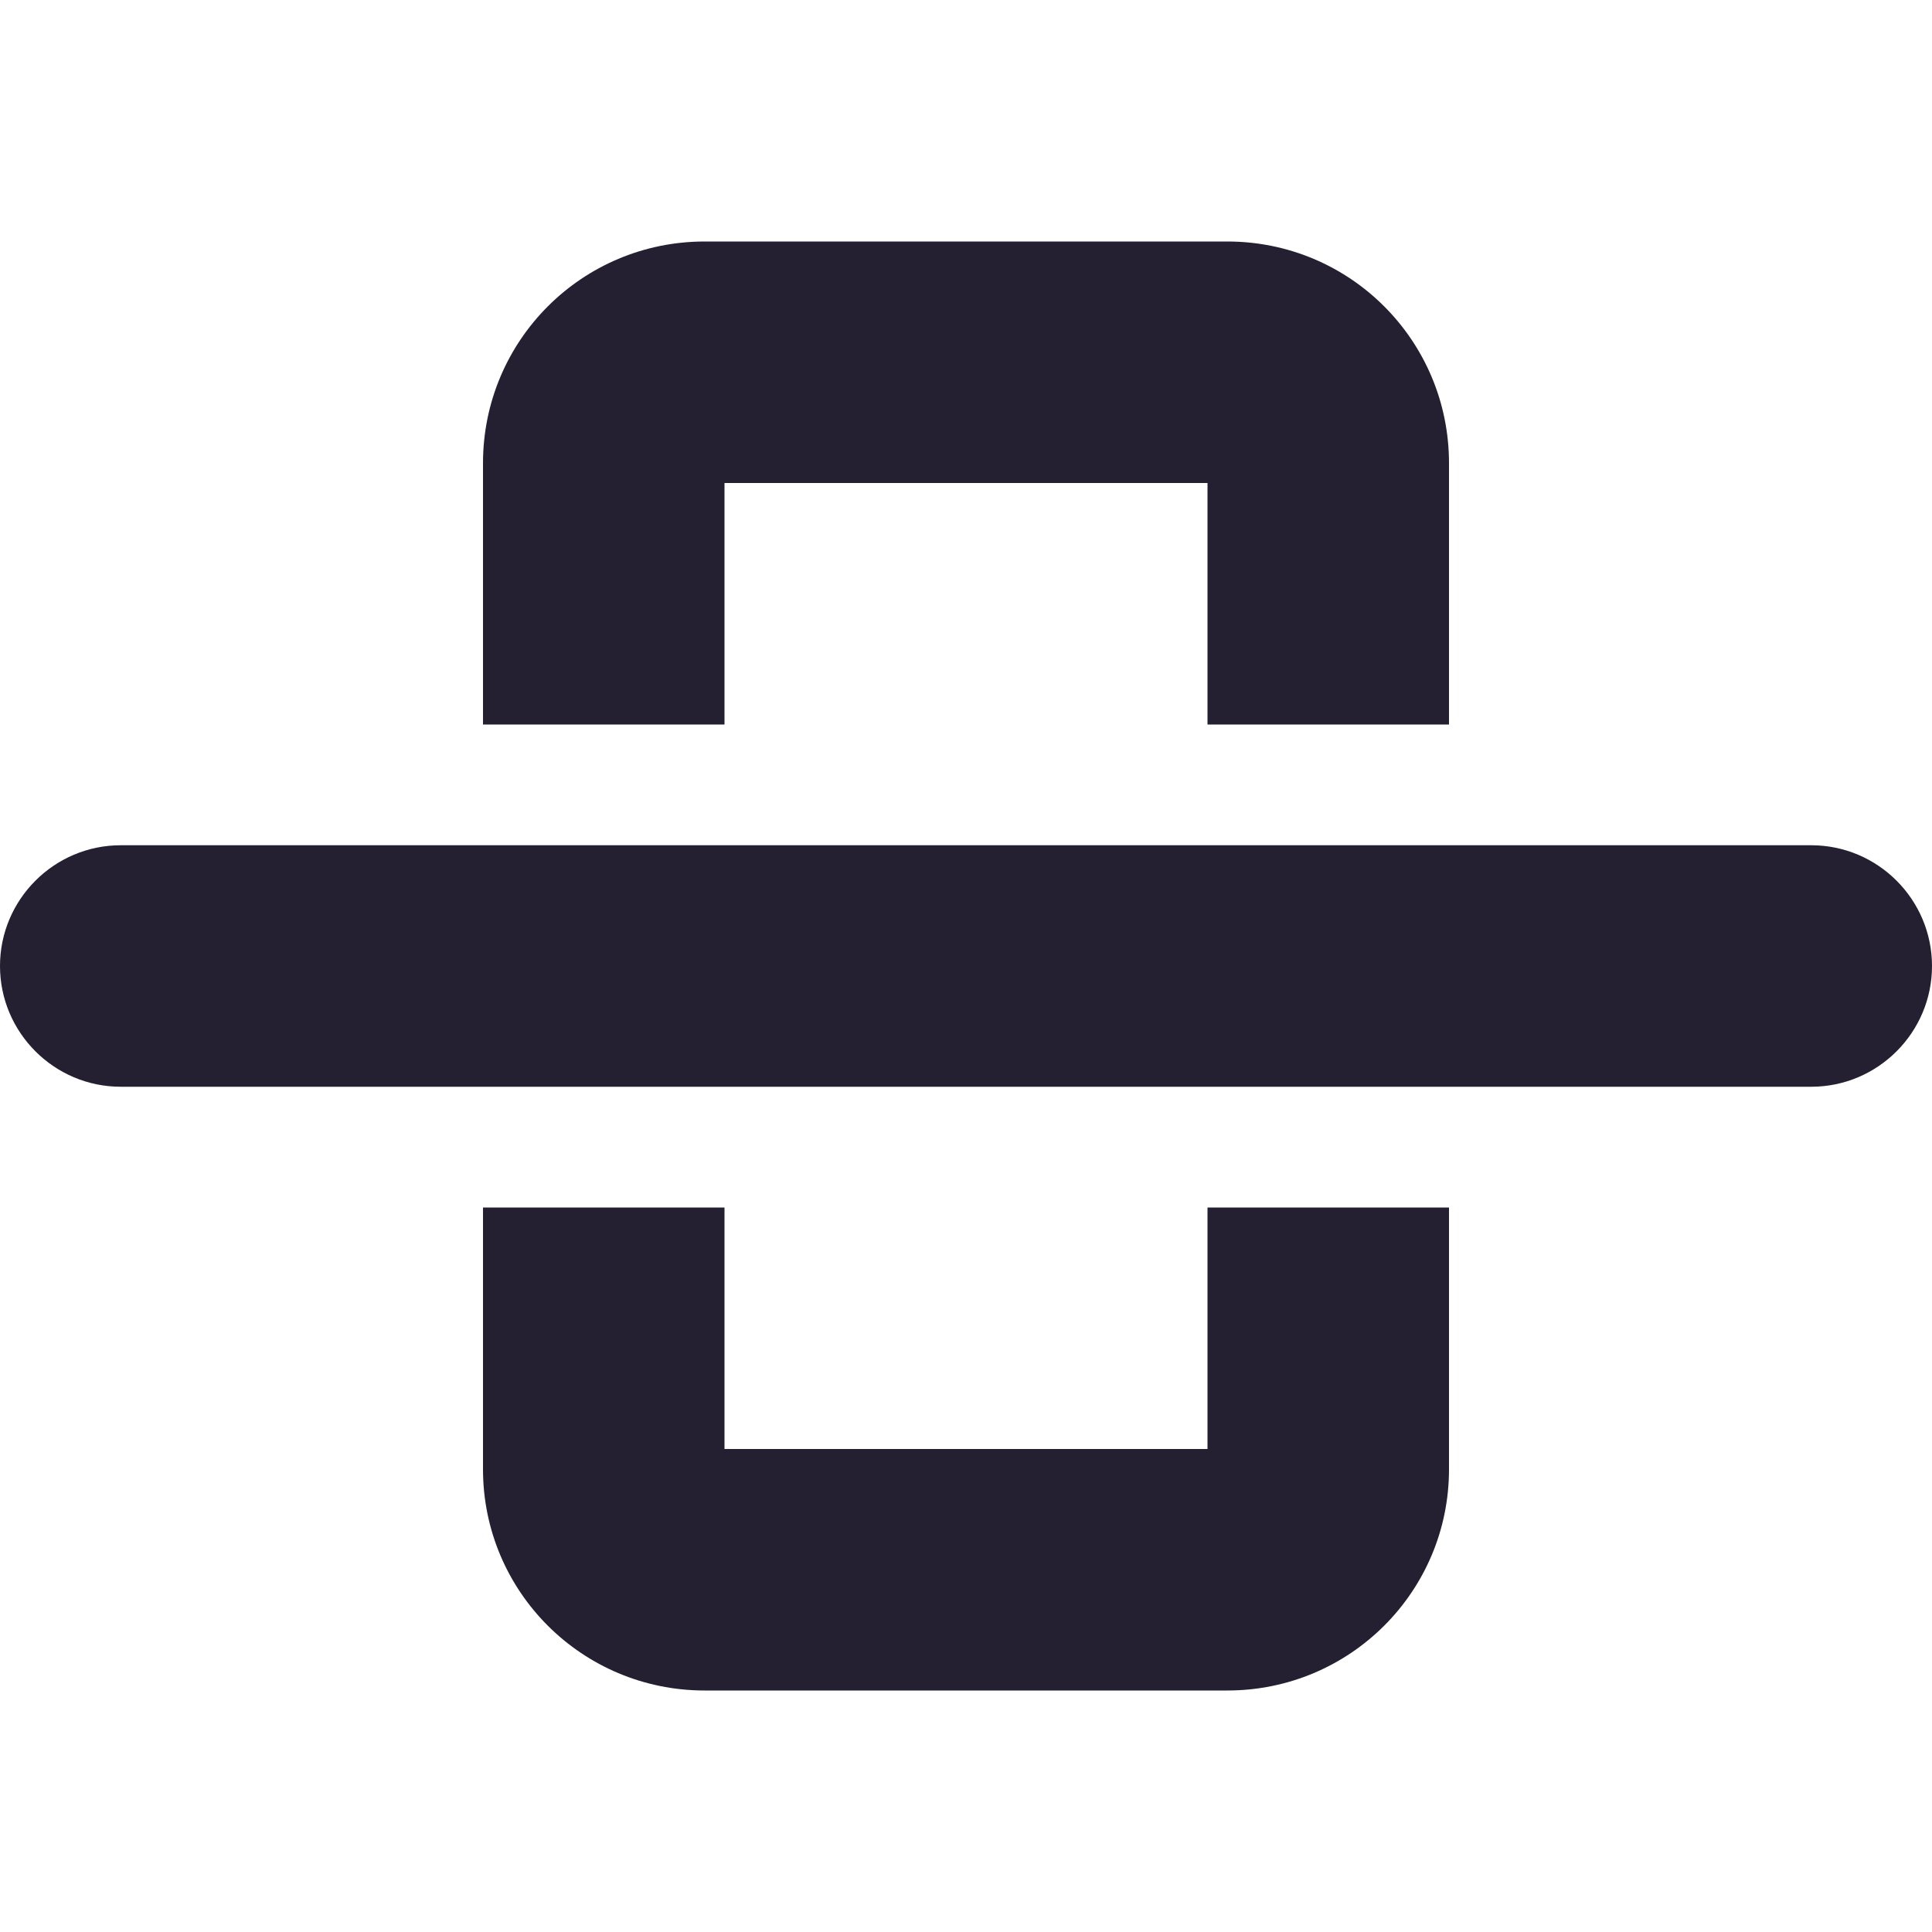
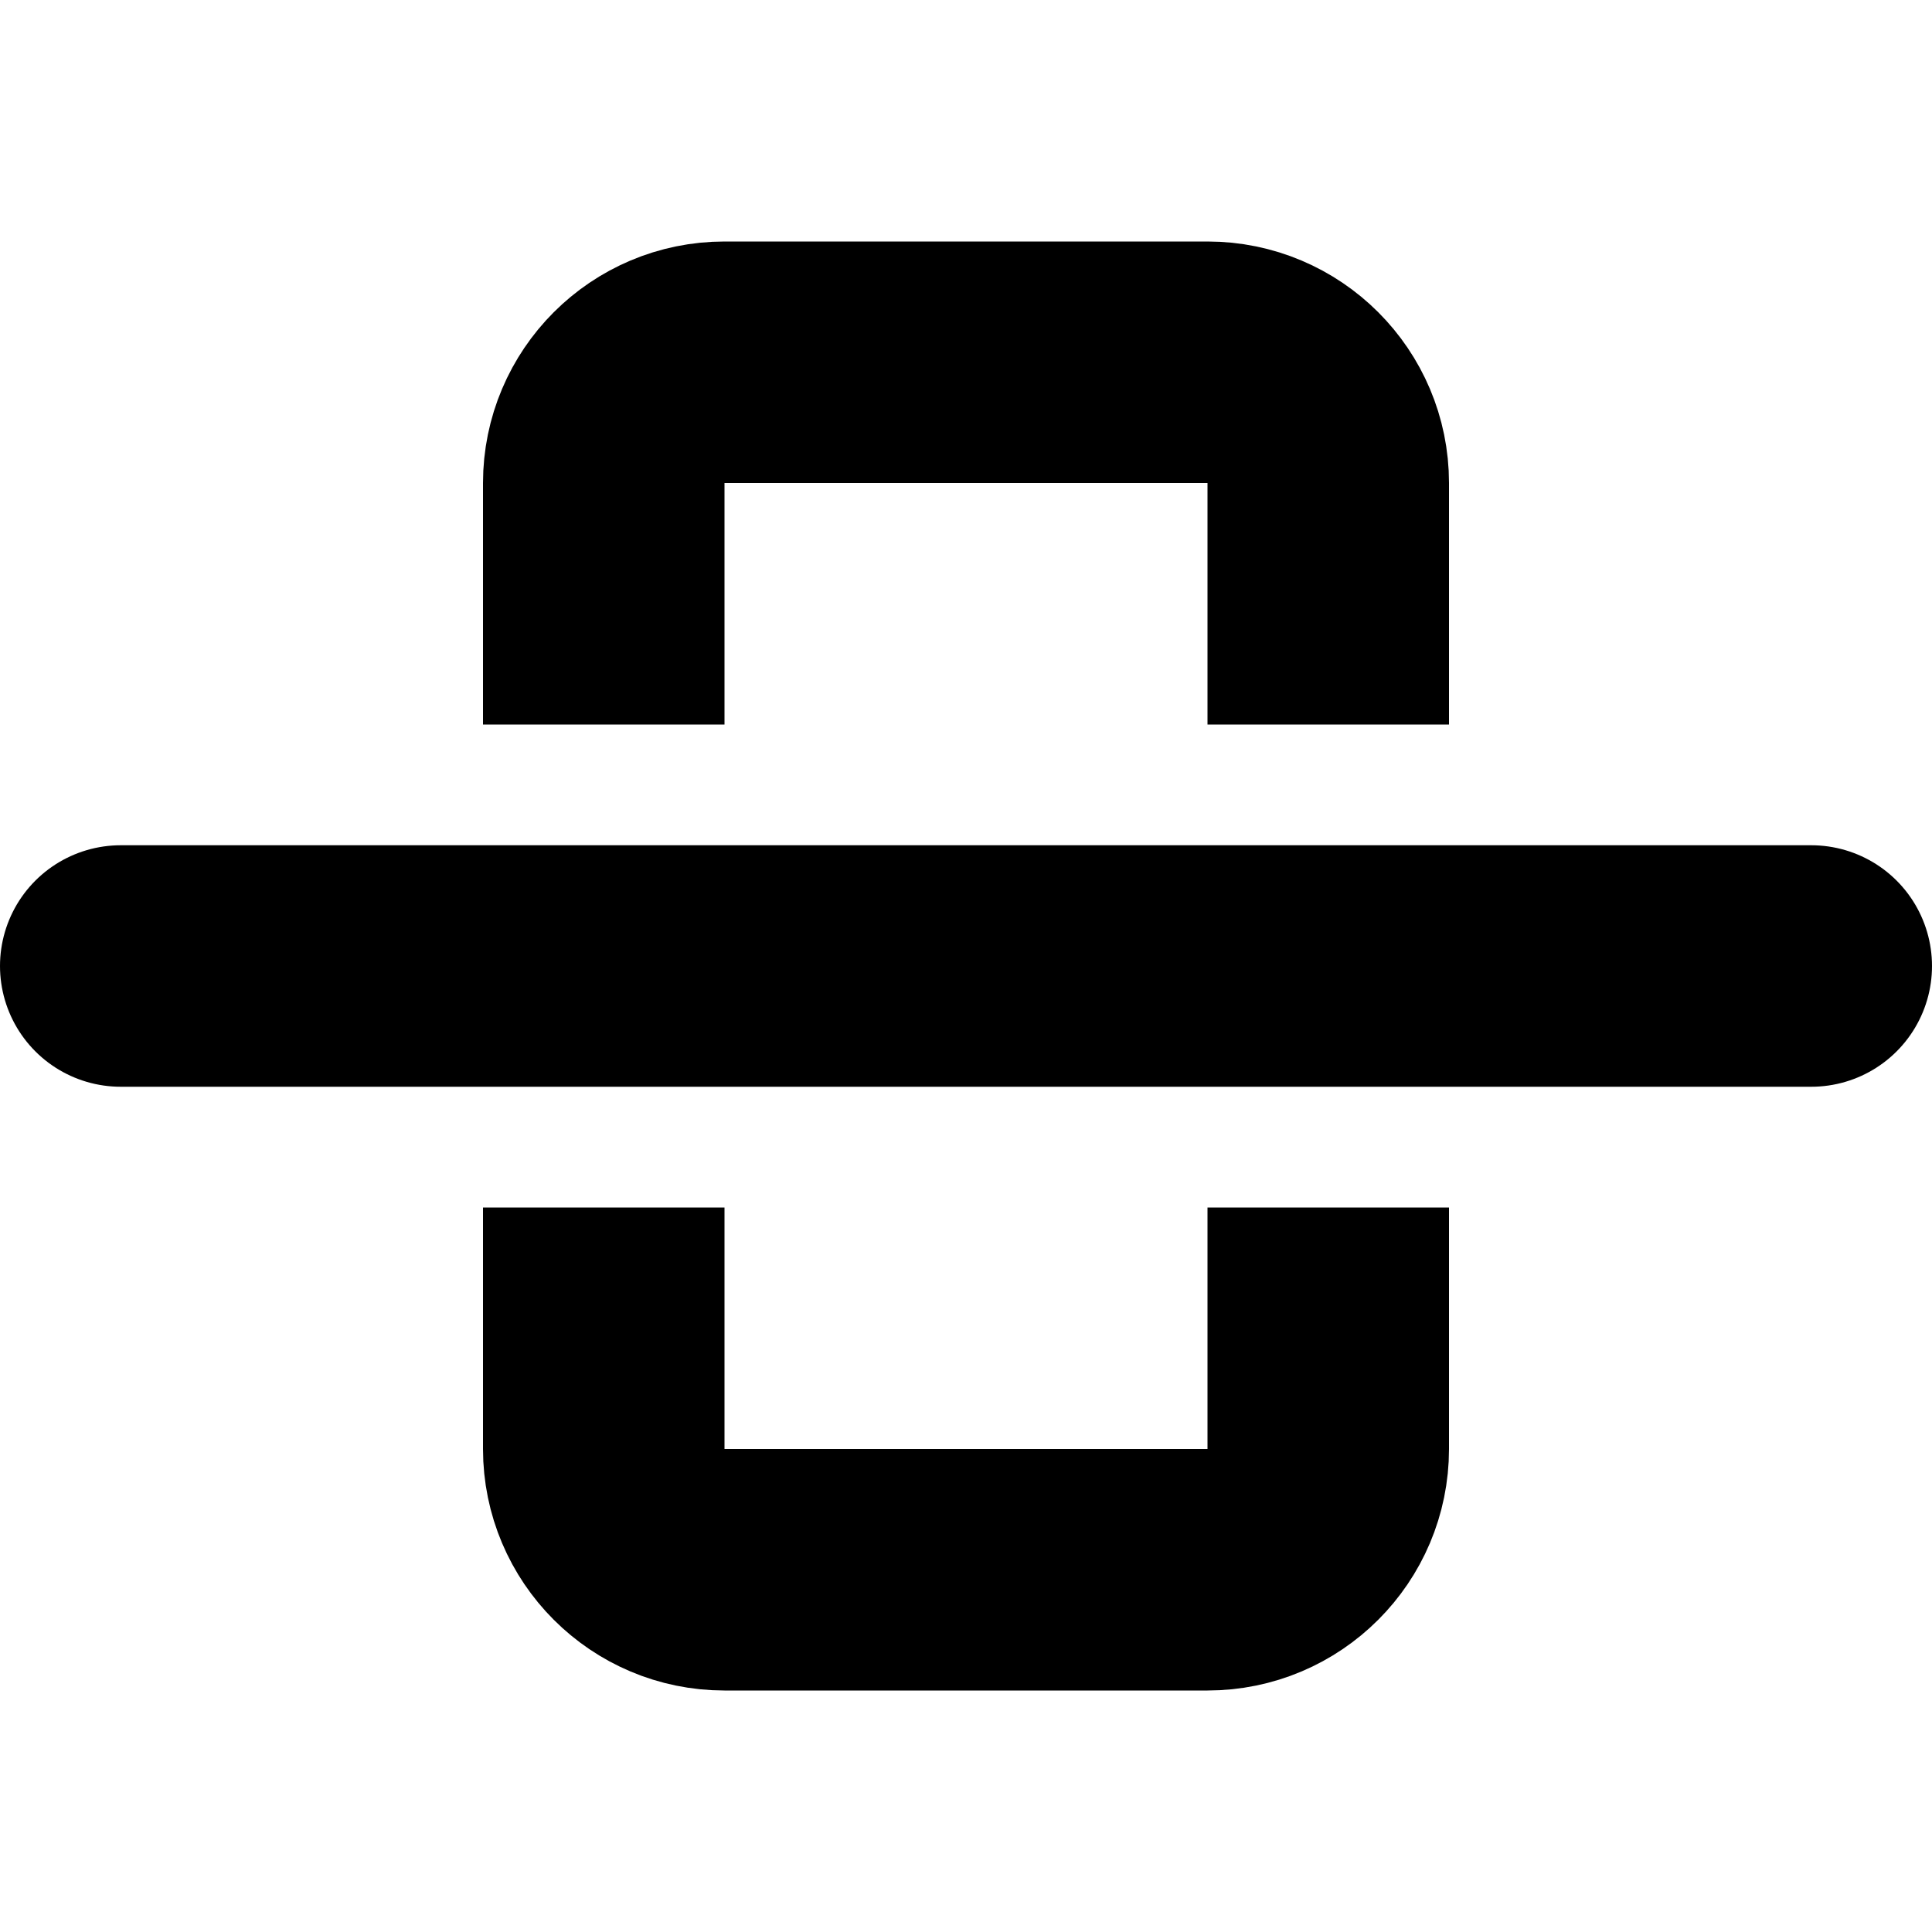
- <svg xmlns="http://www.w3.org/2000/svg" height="16px" viewBox="0 0 16 16" width="16px">
-   <g fill="#241f31">
-     <path d="m 16 8 c 0 -0.551 -0.449 -1 -1 -1 h -14 c -0.551 0 -1 0.449 -1 1 s 0.449 1 1 1 h 14 c 0.551 0 1 -0.449 1 -1 z m 0 0" />
-     <path d="m 12 3.836 c 0 -1.016 -0.82 -1.836 -1.836 -1.836 h -4.328 c -1.016 0 -1.836 0.82 -1.836 1.836 v 2.164 h 2 v -2 h 4 v 2 h 2 z m 0 6.164 h -2 v 2 h -4 v -2 h -2 v 2.168 c 0 1.012 0.82 1.832 1.836 1.832 h 4.328 c 1.016 0 1.836 -0.82 1.836 -1.832 z m 0 0" />
-   </g>
+ <svg xmlns:ns0="https://www.gtk.org/grappa" width="16" height="16" ns0:version="1" ns0:keywords="gtk align baseline middle center baseline-middle" ns0:state="0">
+   <style type="text/css">
+     .not-initial-state {
+       display: none;
+     }
+   </style>
+   <path d="M 1 8 L 15 8" id="path1" stroke-width="2" stroke-linecap="round" stroke-linejoin="round" stroke="rgb(0,0,0)" fill="none" class="foreground-stroke transparent-fill" />
+   <path d="M 5 11 L 5 12 C 5 12.552, 5.448 13, 6 13 L 10 13 C 10.552 13, 11 12.552, 11 12 L 11 11 M 5 5 L 5 4 C 5 3.448, 5.448 3, 6 3 L 10 3 C 10.552 3, 11 3.448, 11 4 L 11 5" id="path3" stroke-width="2" stroke-linecap="square" stroke-linejoin="round" stroke="rgb(0,0,0)" fill="none" class="foreground-stroke transparent-fill" />
</svg>
